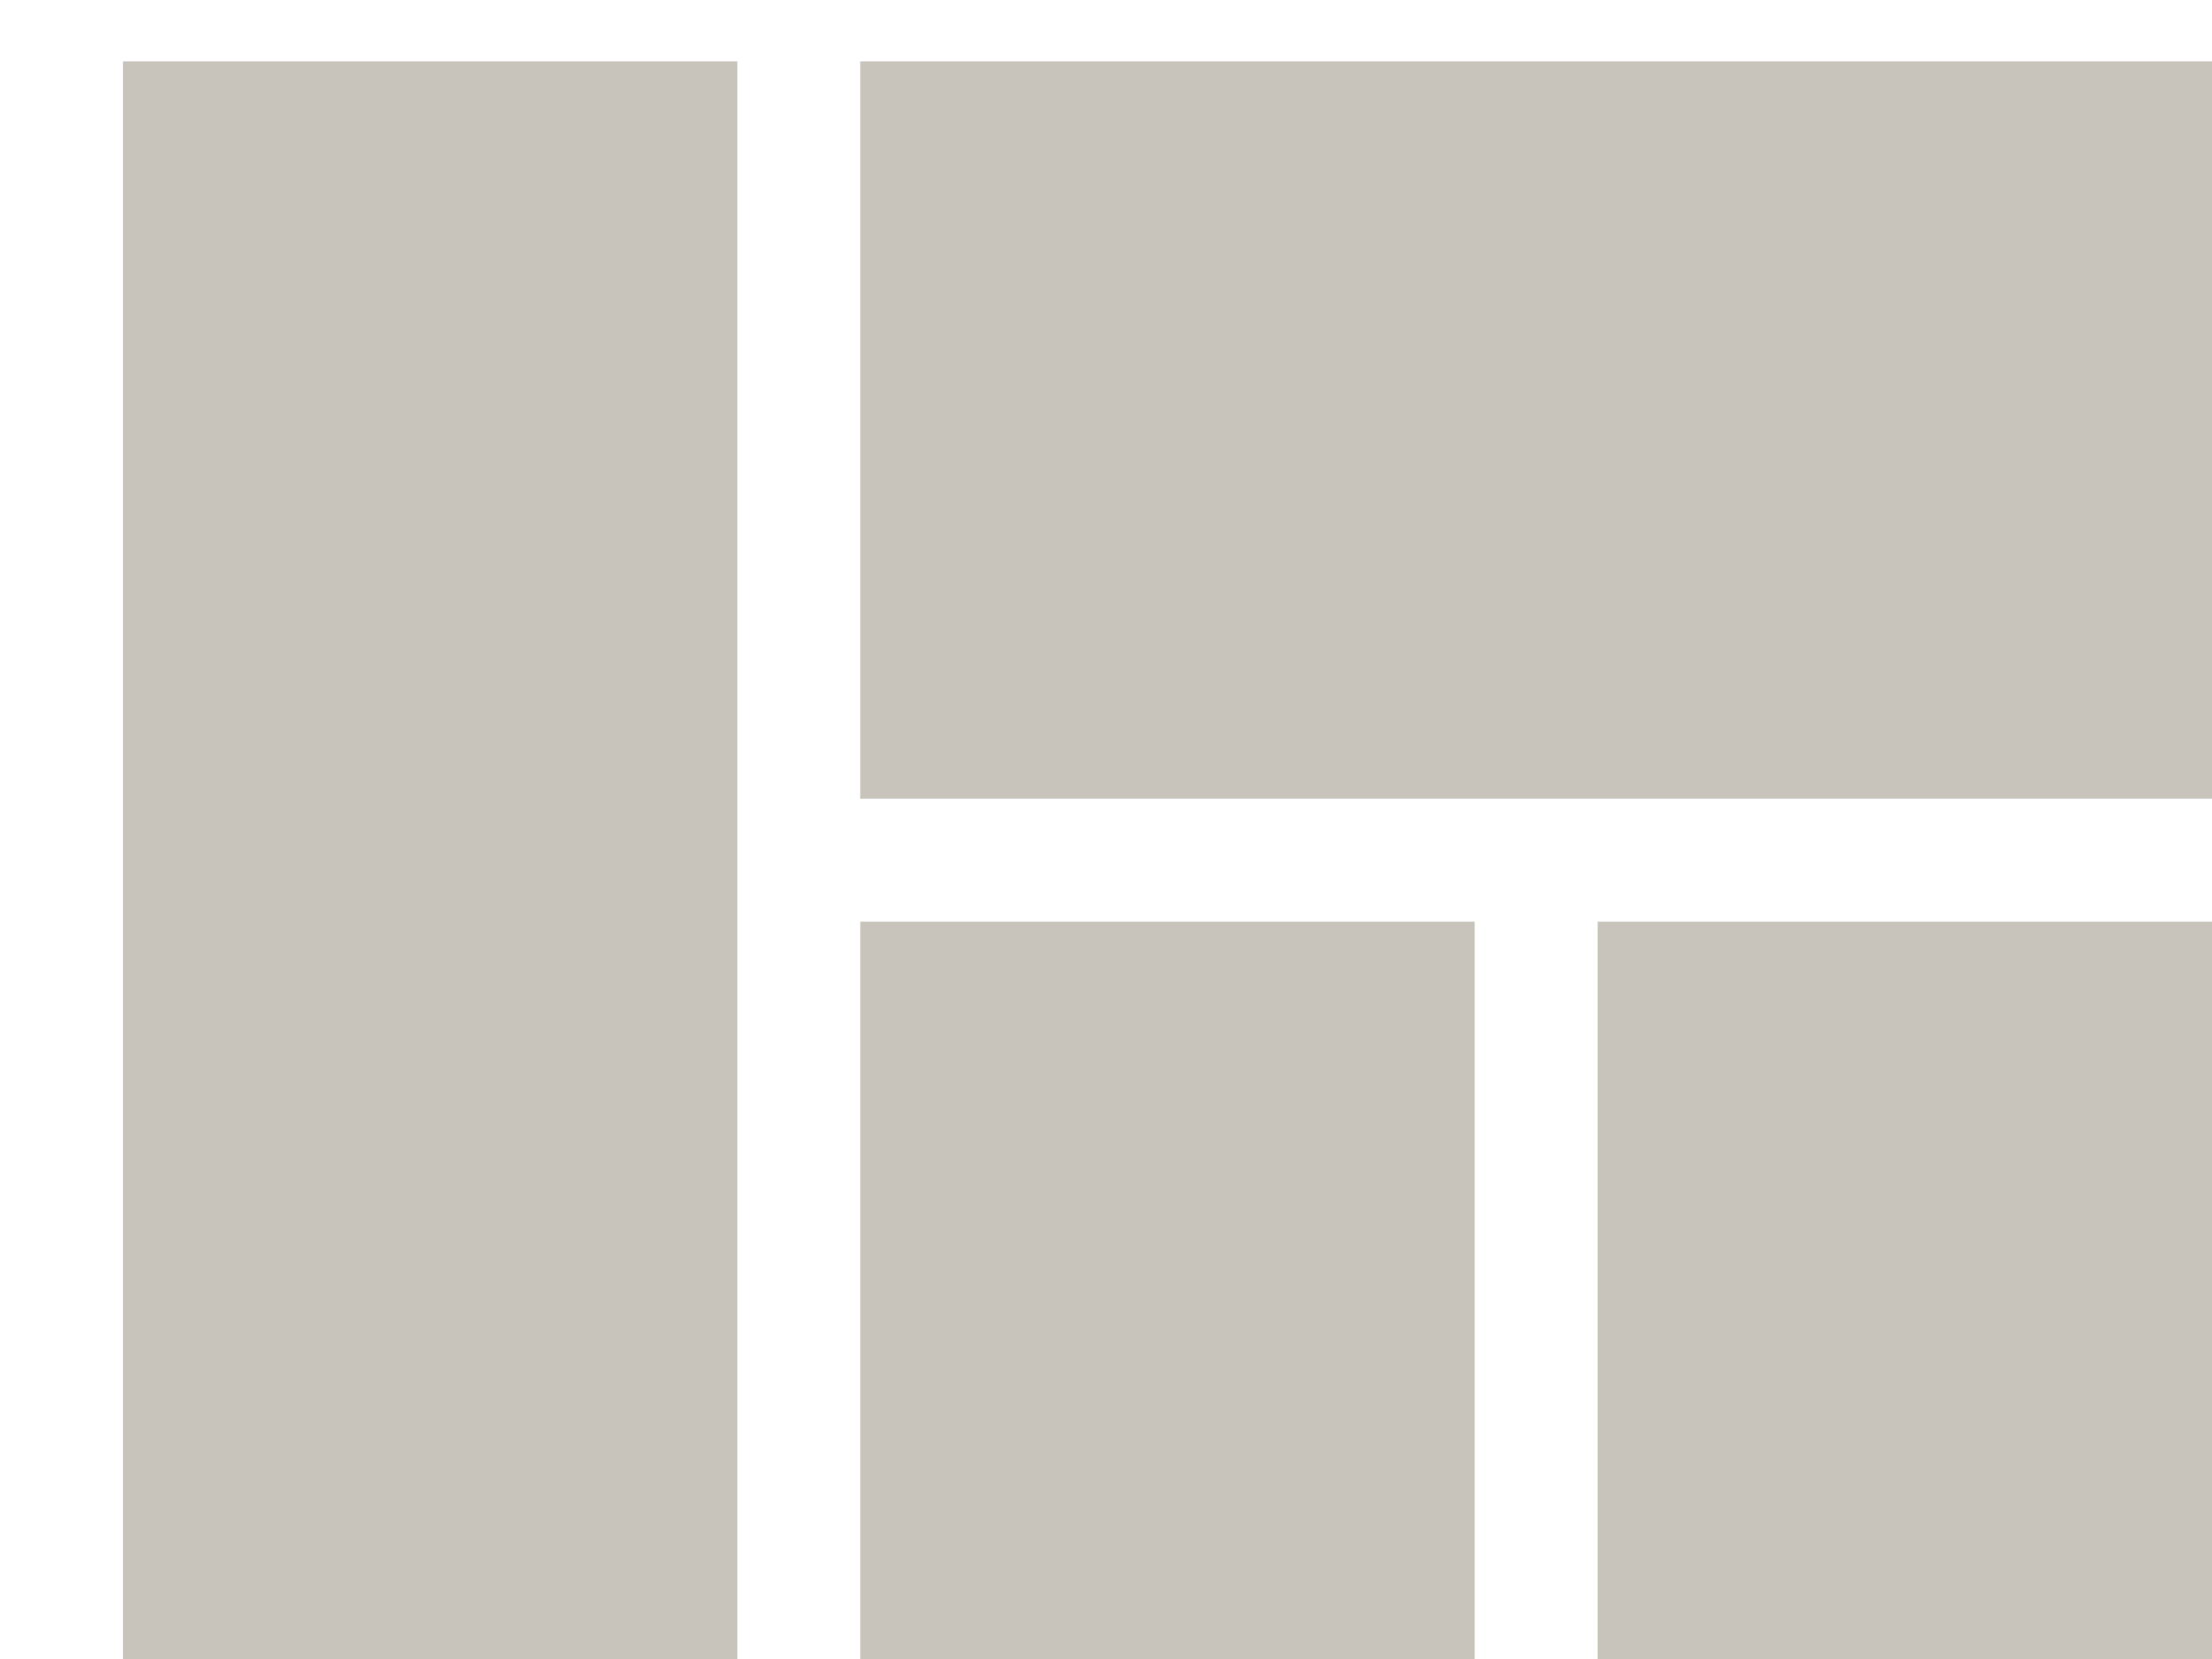
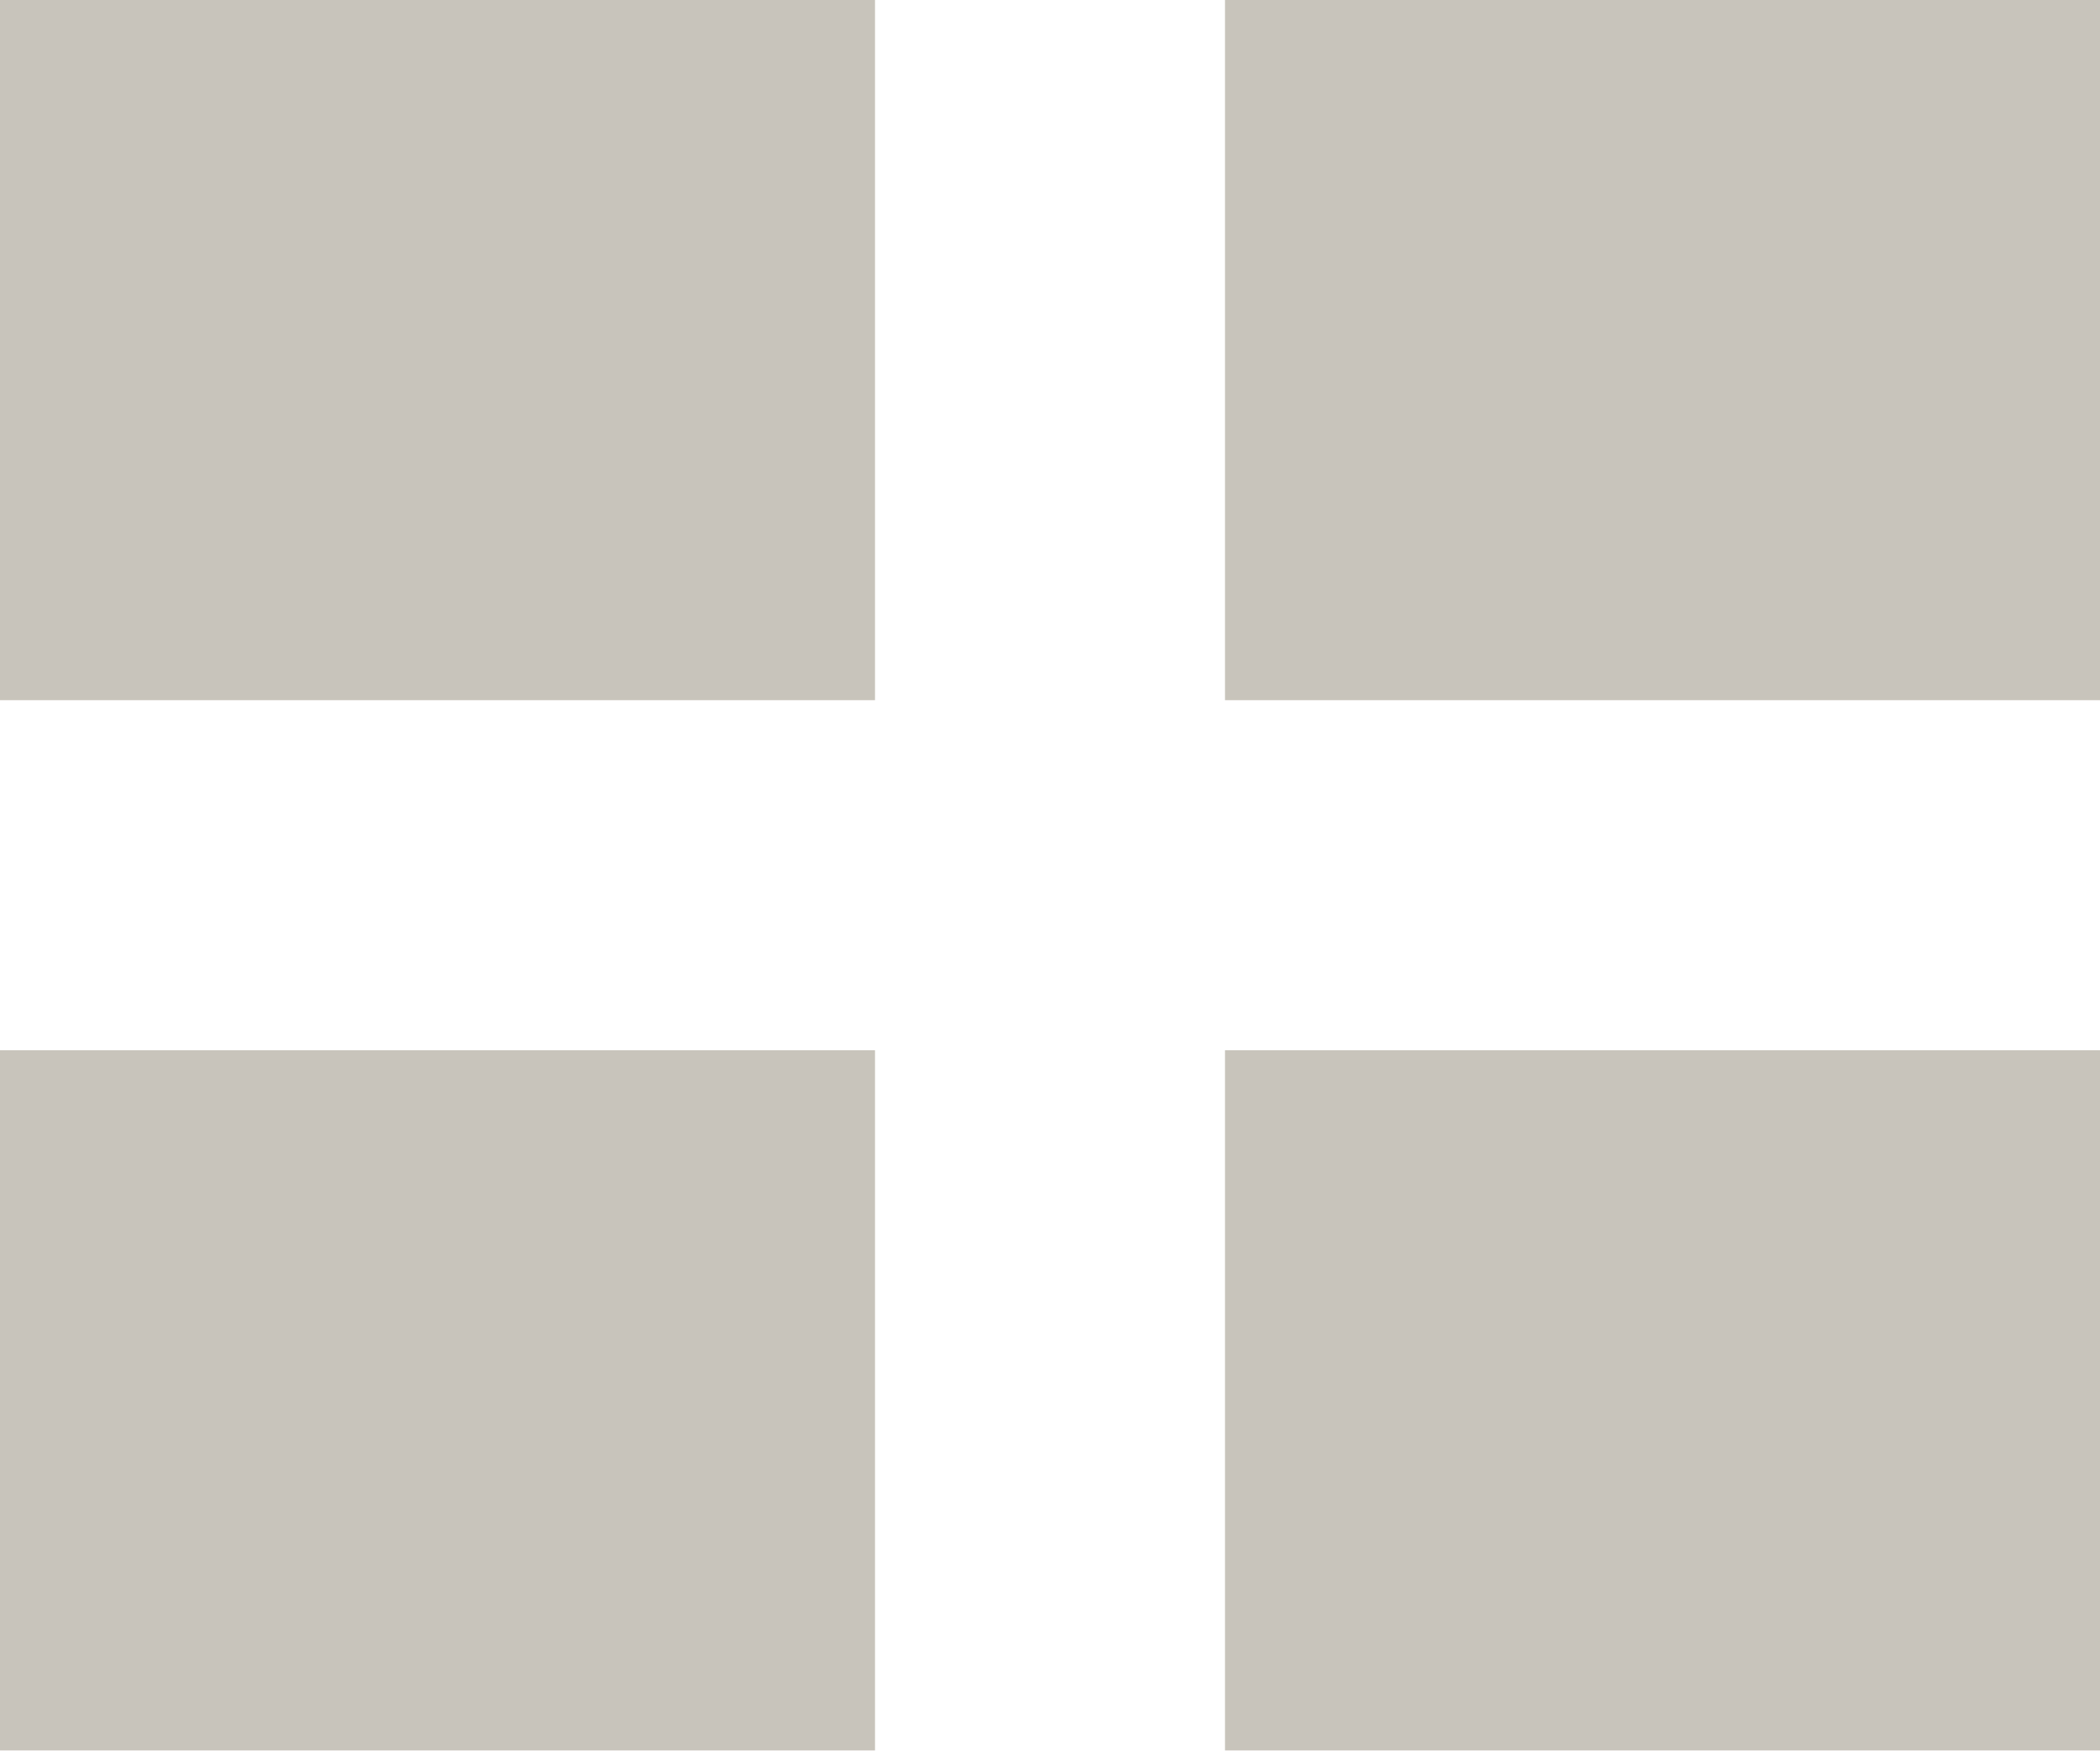
- <svg xmlns="http://www.w3.org/2000/svg" width="12px" height="9px" viewBox="0 0 12 9" version="1.1">
+ <svg xmlns="http://www.w3.org/2000/svg" width="12px" height="10px" viewBox="0 0 12 10" version="1.1">
  <defs />
-   <g id="August-20th---Navigation-Explorations" stroke="none" stroke-width="1" fill="none" fill-rule="evenodd">
-     <g id="Hovers" transform="translate(-34, -131)">
-       <g id="Title" transform="translate(32, 124)">
-         <g id="ic_view_quilt_black_24px" transform="translate(0, 4)">
-           <g id="Group">
-             <g id="Shape">
-               <path d="M6.667,12 L10,12 L10,8 L6.667,8 L6.667,12 Z M2.667,12 L6,12 L6,3.333 L2.667,3.333 L2.667,12 Z M10.667,12 L14,12 L14,8 L10.667,8 L10.667,12 Z M6.667,3.333 L6.667,7.333 L14,7.333 L14,3.333 L6.667,3.333 Z" fill="#C8C4BB" fill-rule="nonzero" />
-               <polygon points="0 0 16 0 16 16 0 16" />
-             </g>
-           </g>
+   <g id="September-5th---Stories-Cont." stroke="none" stroke-width="1" fill="none" fill-rule="evenodd">
+     <g id="5.-Stories-Index" transform="translate(-31, -171)">
+       <g id="Icon---Boards" transform="translate(29, 168)">
+         <g>
+           <polygon id="Shape" points="0 0 16 0 16 16 0 16" />
+           <path d="M2,3 L7,3 L7,7 L2,7 L2,3 Z M9,3 L14,3 L14,7 L9,7 L9,3 Z M2,9 L7,9 L7,13 L2,13 L2,9 Z M9,9 L14,9 L14,13 L9,13 L9,9 Z" id="Combined-Shape" fill="#C8C4BB" />
        </g>
      </g>
    </g>
  </g>
</svg>
